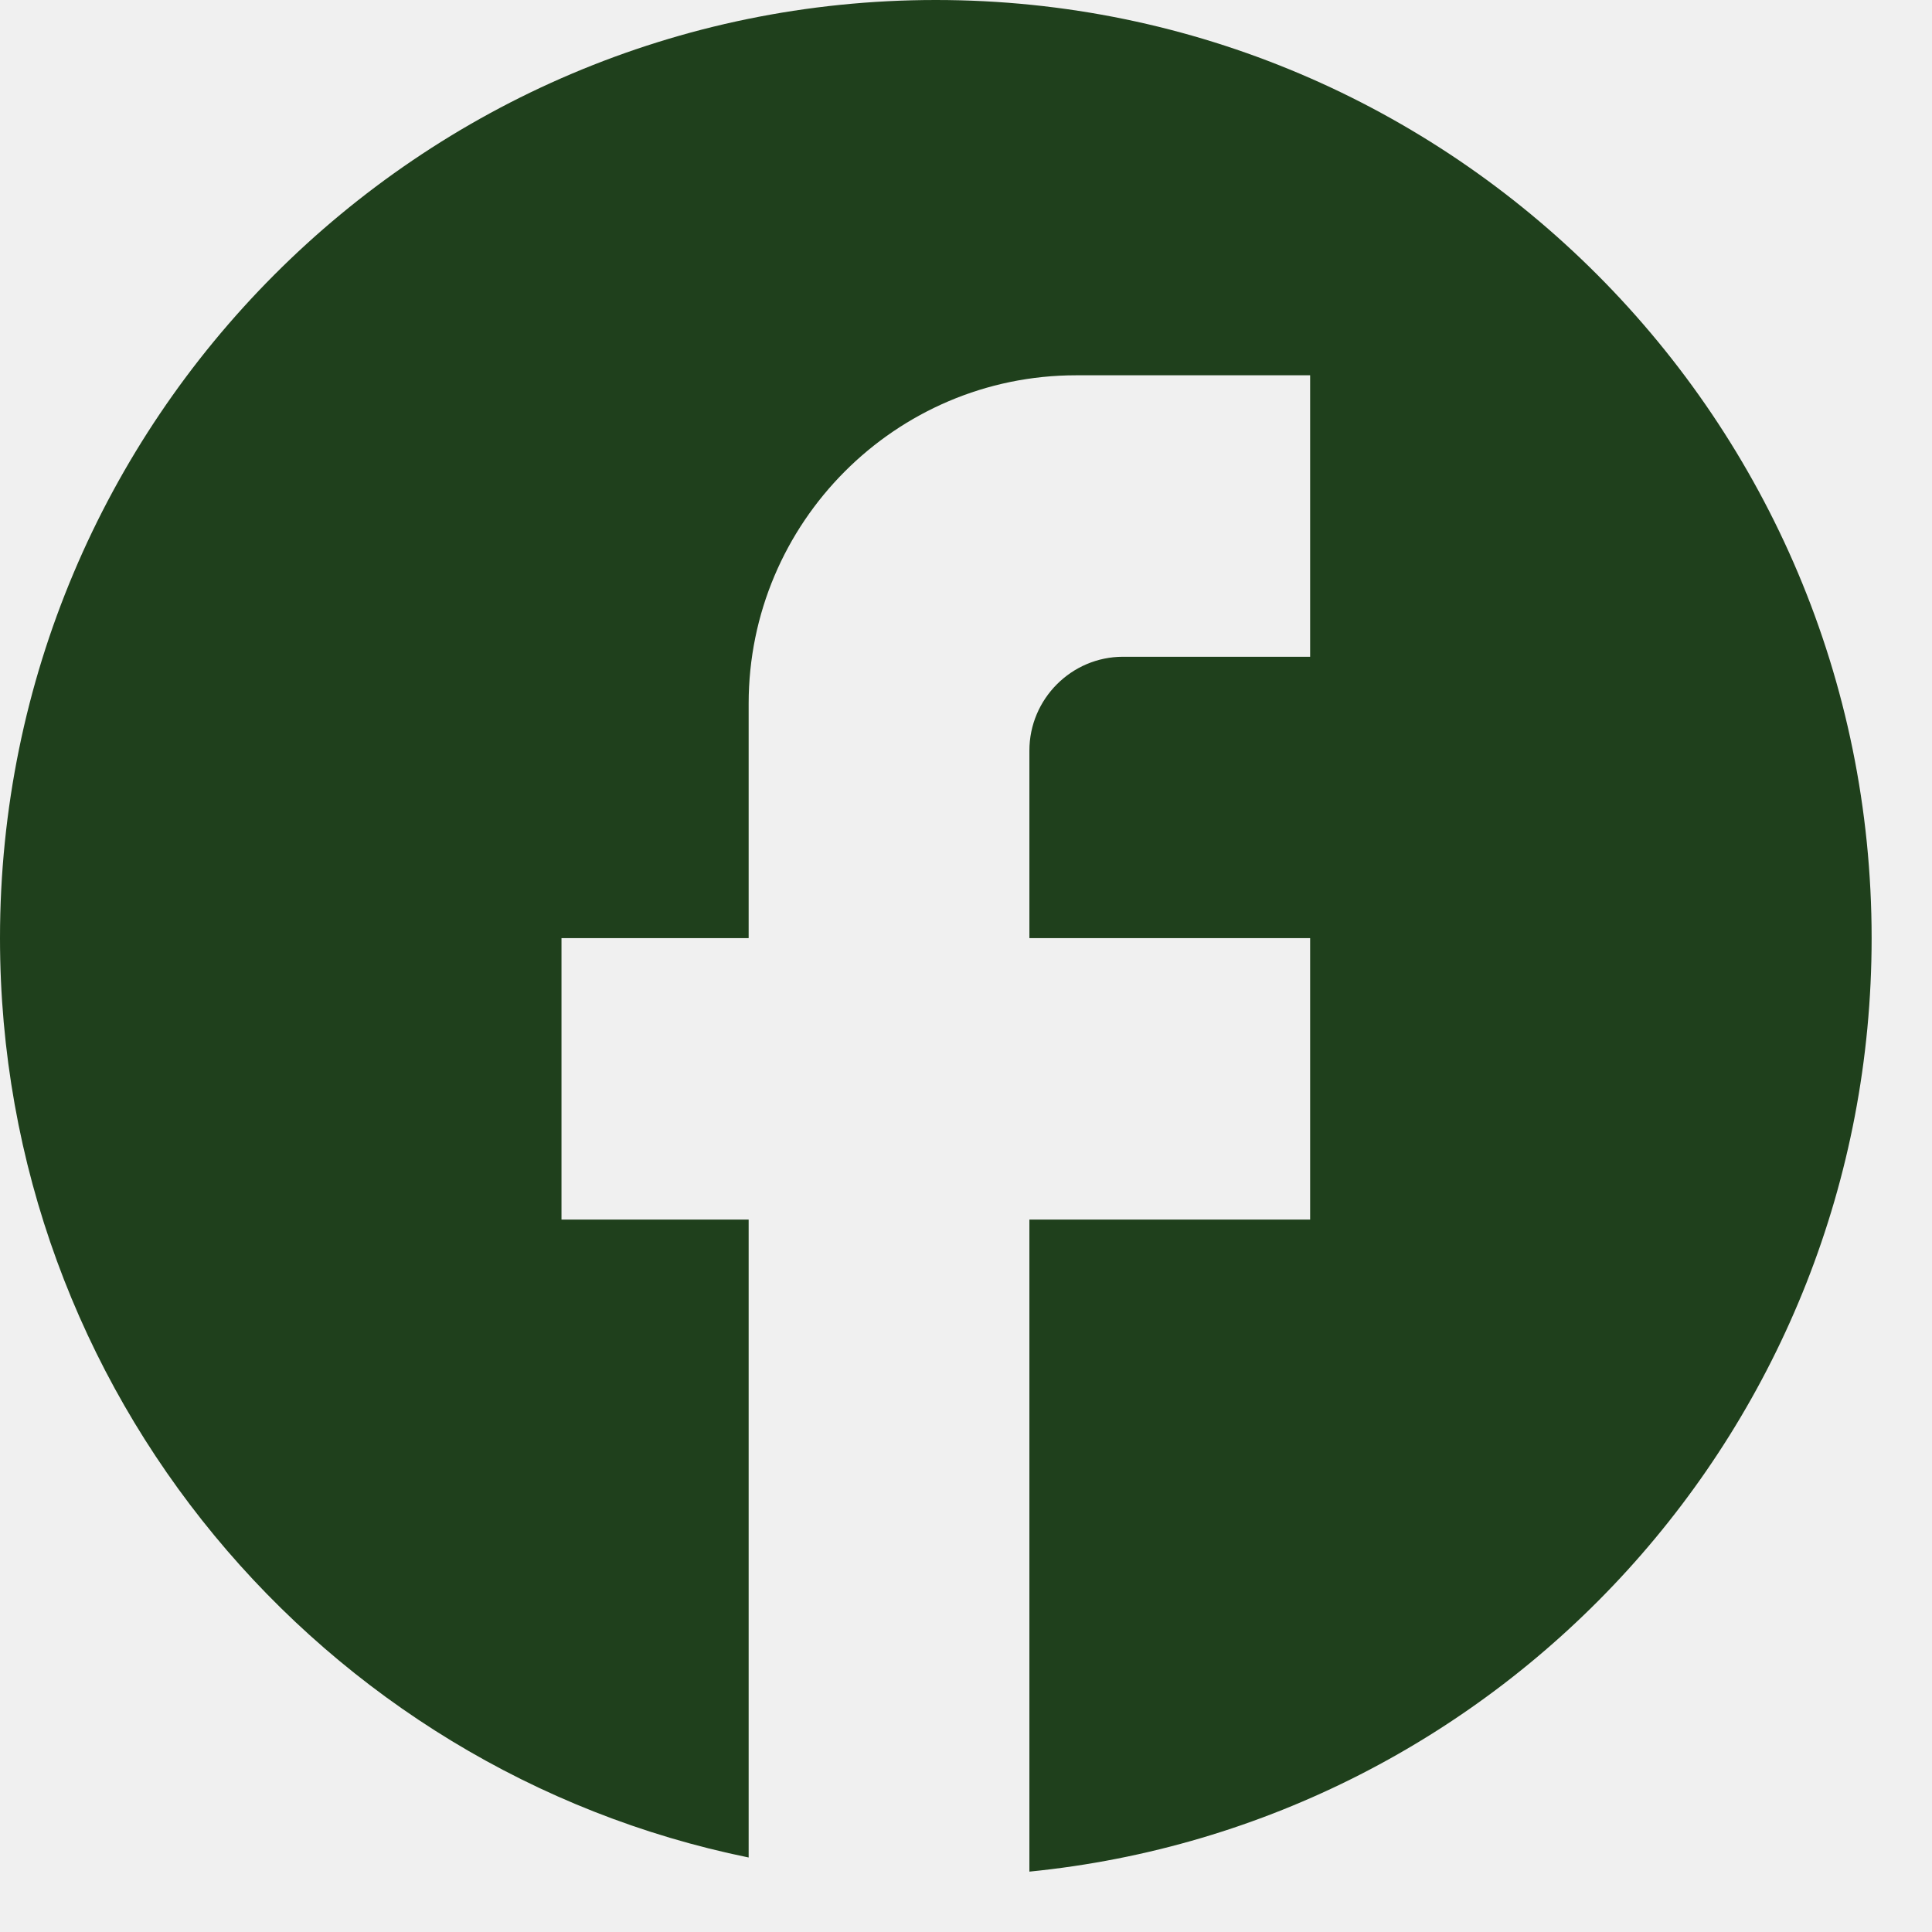
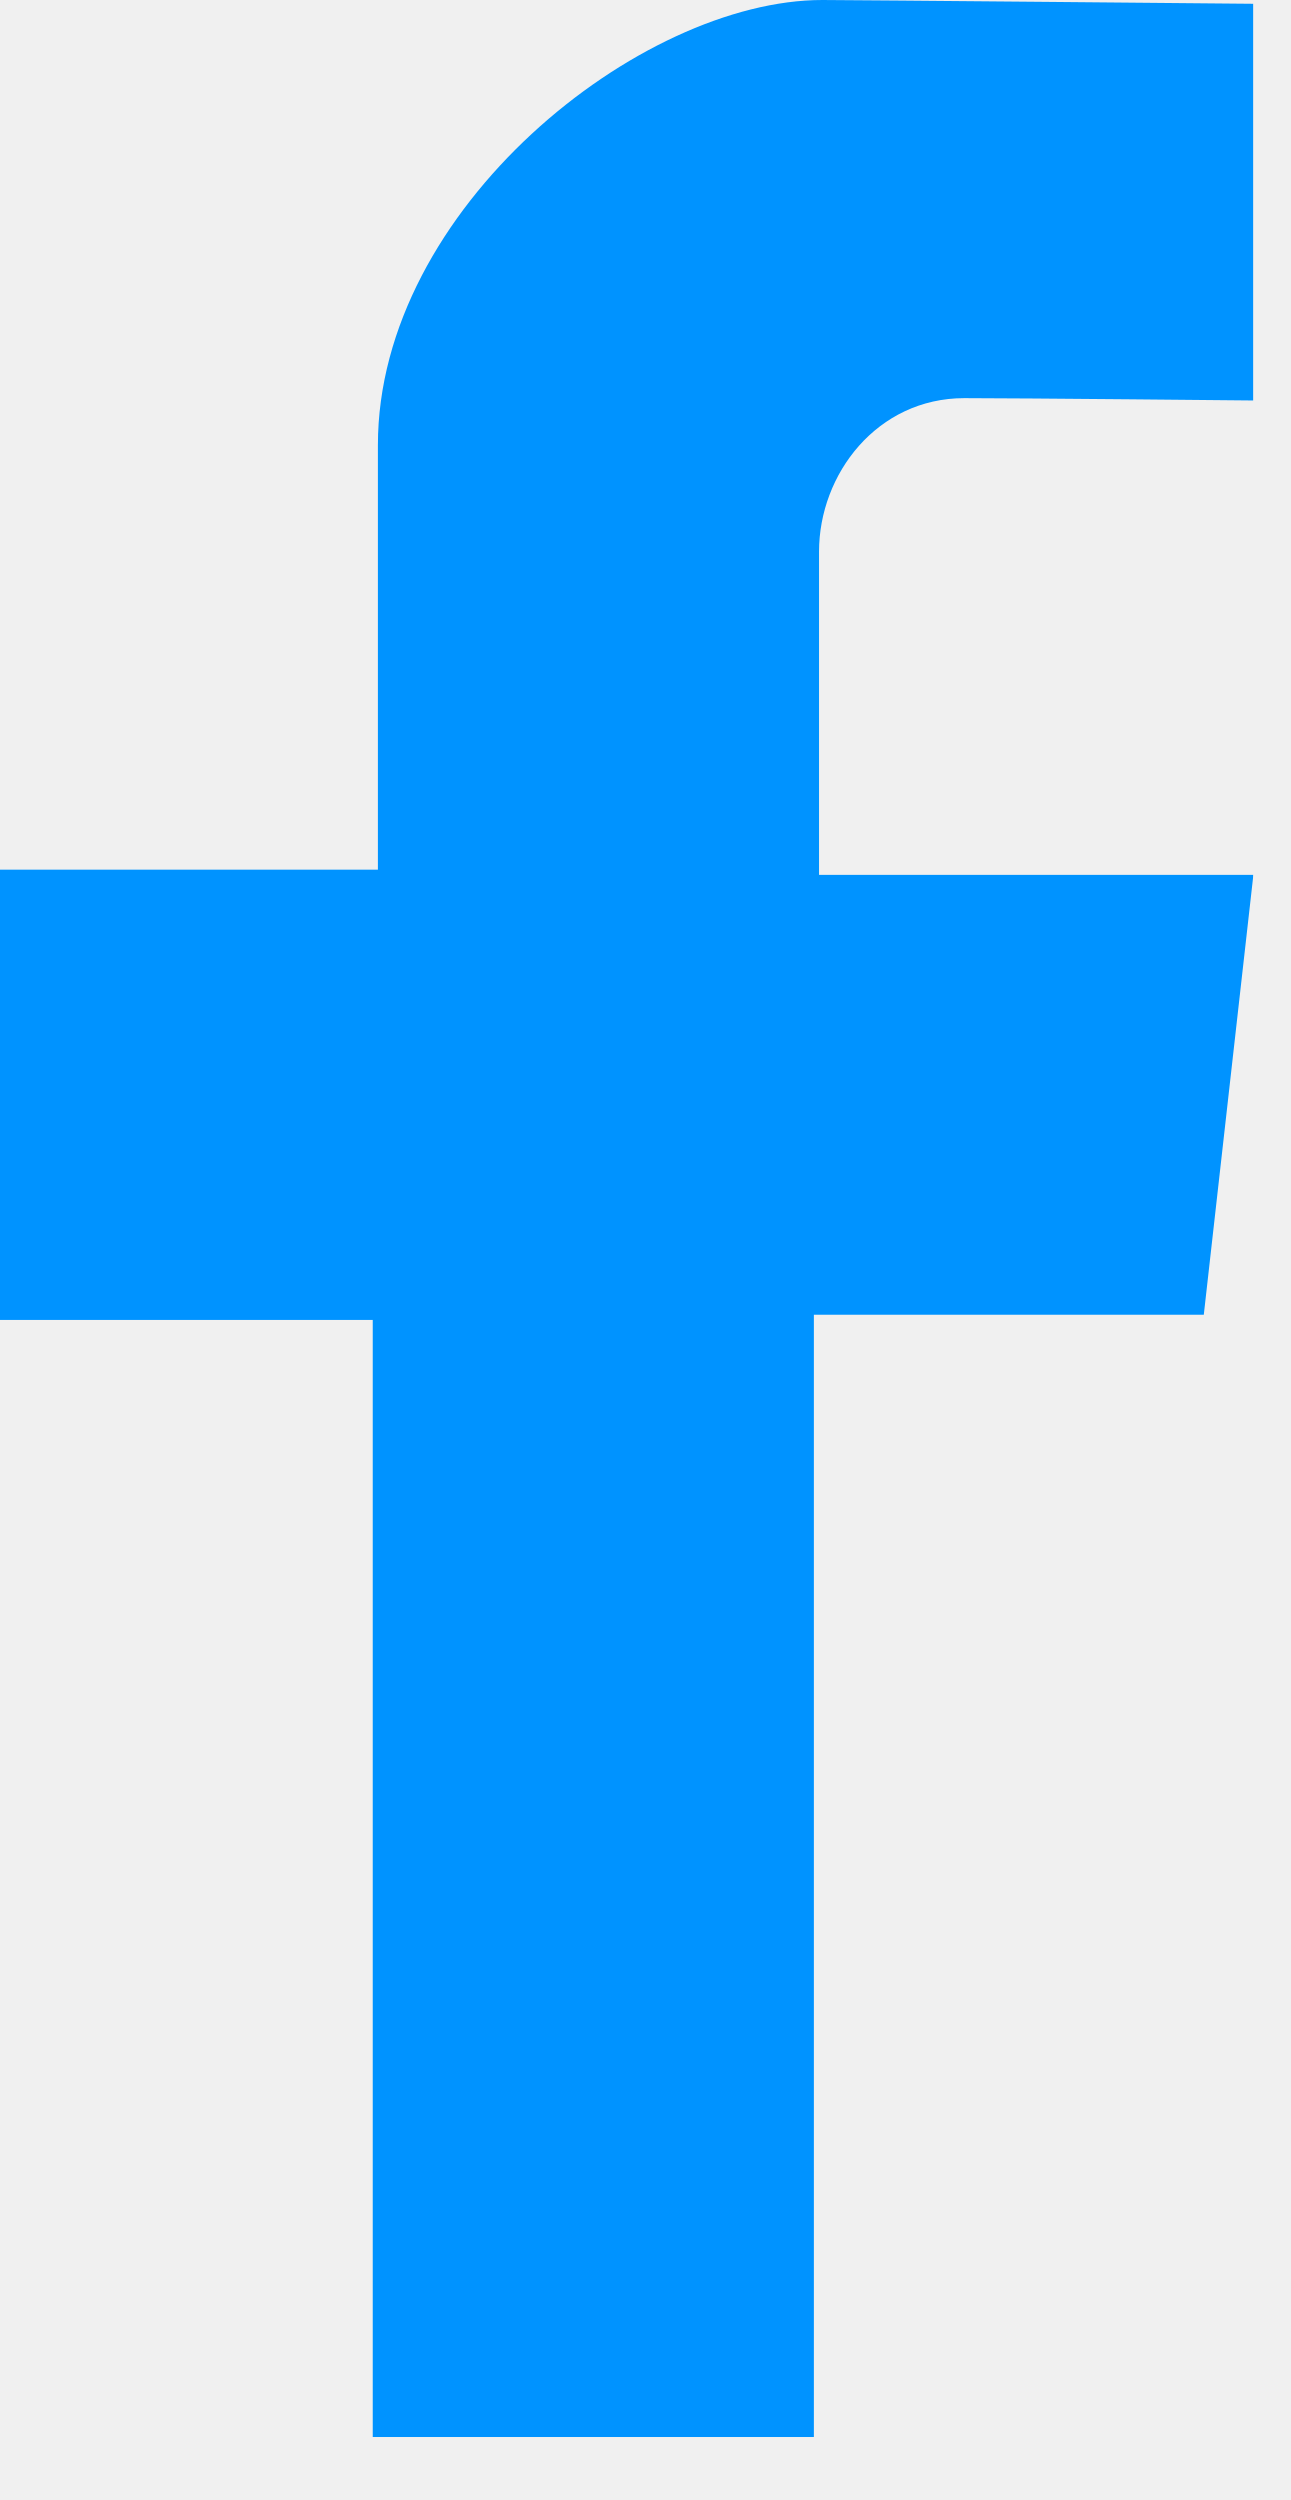
- <svg xmlns="http://www.w3.org/2000/svg" width="16" height="16" viewBox="0 0 16 16" fill="none">
-   <path d="M15.5 7.769C15.5 3.481 12.028 0 7.75 0C3.472 0 0 3.481 0 7.769C0 11.53 2.666 14.661 6.2 15.383V10.1H4.65V7.769H6.2V5.827C6.2 4.328 7.417 3.108 8.912 3.108H10.85V5.439H9.3C8.874 5.439 8.525 5.788 8.525 6.216V7.769H10.85V10.1H8.525V15.5C12.439 15.111 15.5 11.802 15.5 7.769Z" fill="#1F401C" />
+ <svg xmlns="http://www.w3.org/2000/svg" width="16" height="31" viewBox="0 0 16 31" fill="none">
+   <mask id="mask0_47_9" style="mask-type:luminance" maskUnits="userSpaceOnUse" x="0" y="0" width="16" height="31">
+     <path fill-rule="evenodd" clip-rule="evenodd" d="M0 0H15.542V30.22H0V0Z" fill="white" />
+   </mask>
+   <g mask="url(#mask0_47_9)">
+     <path fill-rule="evenodd" clip-rule="evenodd" d="M15.542 4.966V0.047C15.542 0.047 10.538 0 10.198 0C7.937 0 4.686 2.586 4.686 5.519V10.784H0V16.367H4.622V30.22H10.092V16.303H14.927L15.542 10.848H10.156V6.841C10.156 5.878 10.877 4.937 11.958 4.937C12.679 4.937 15.542 4.966 15.542 4.966Z" fill="#0093FF" />
+   </g>
</svg>
